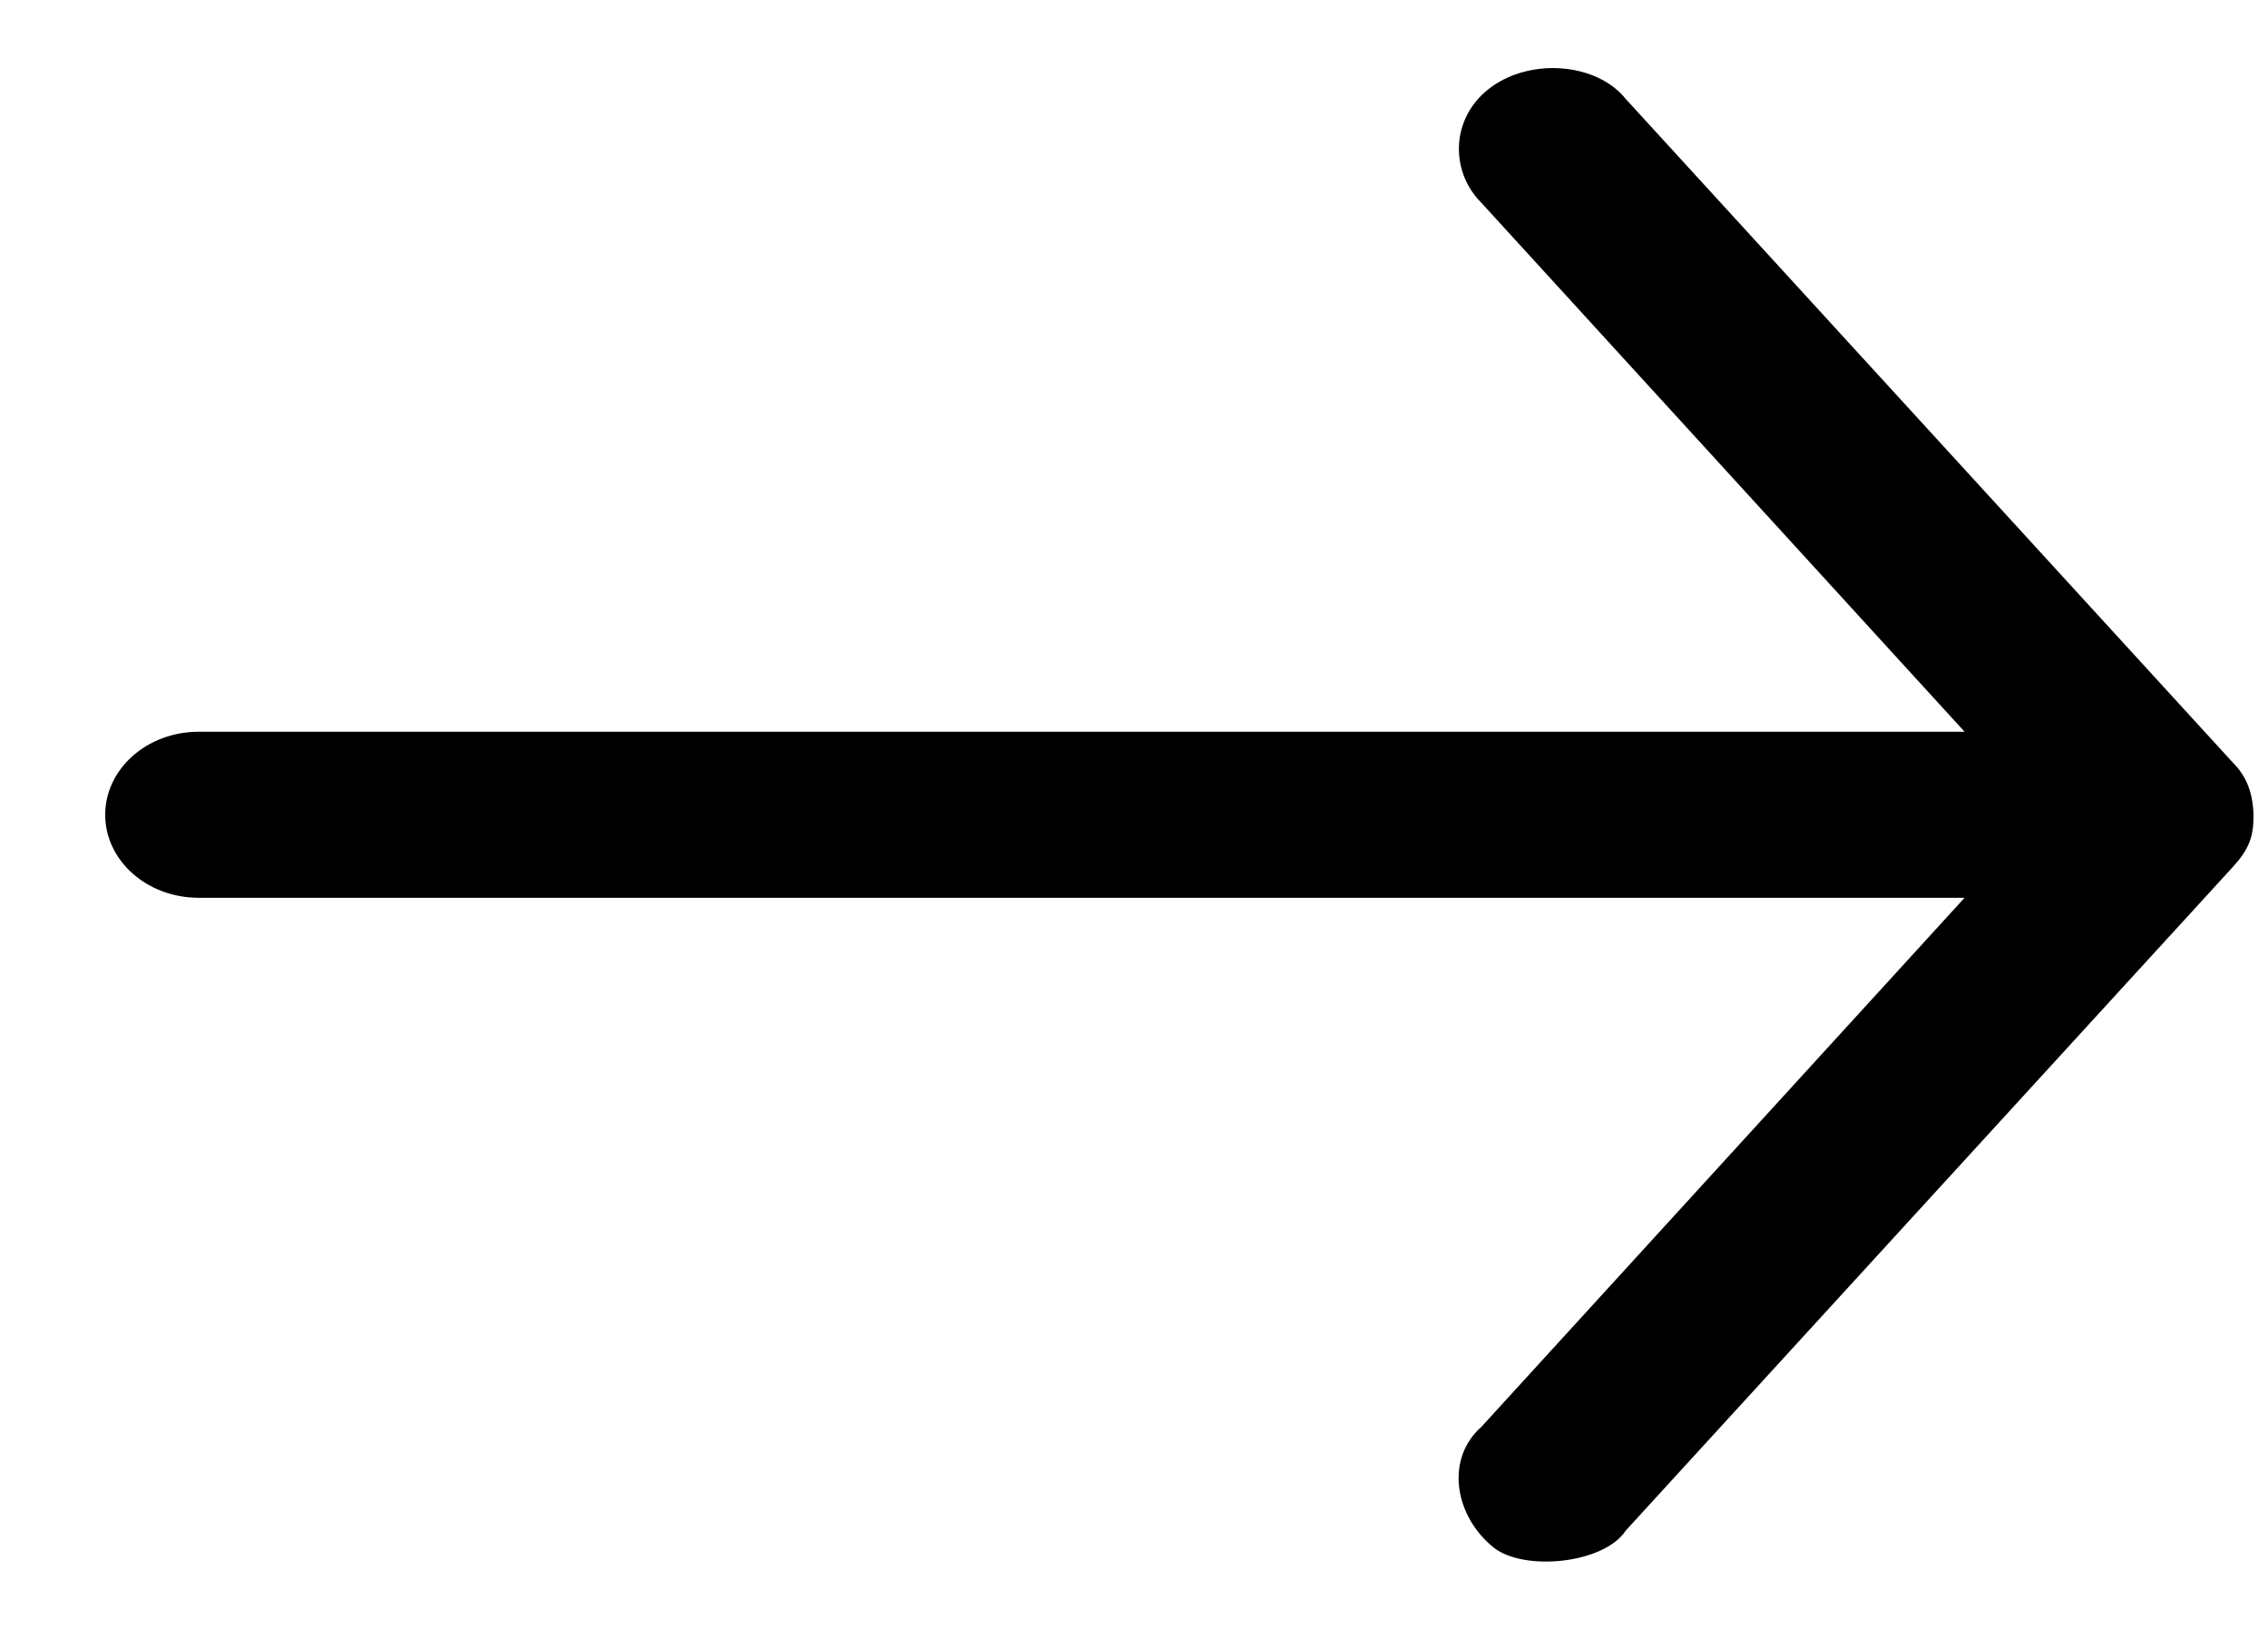
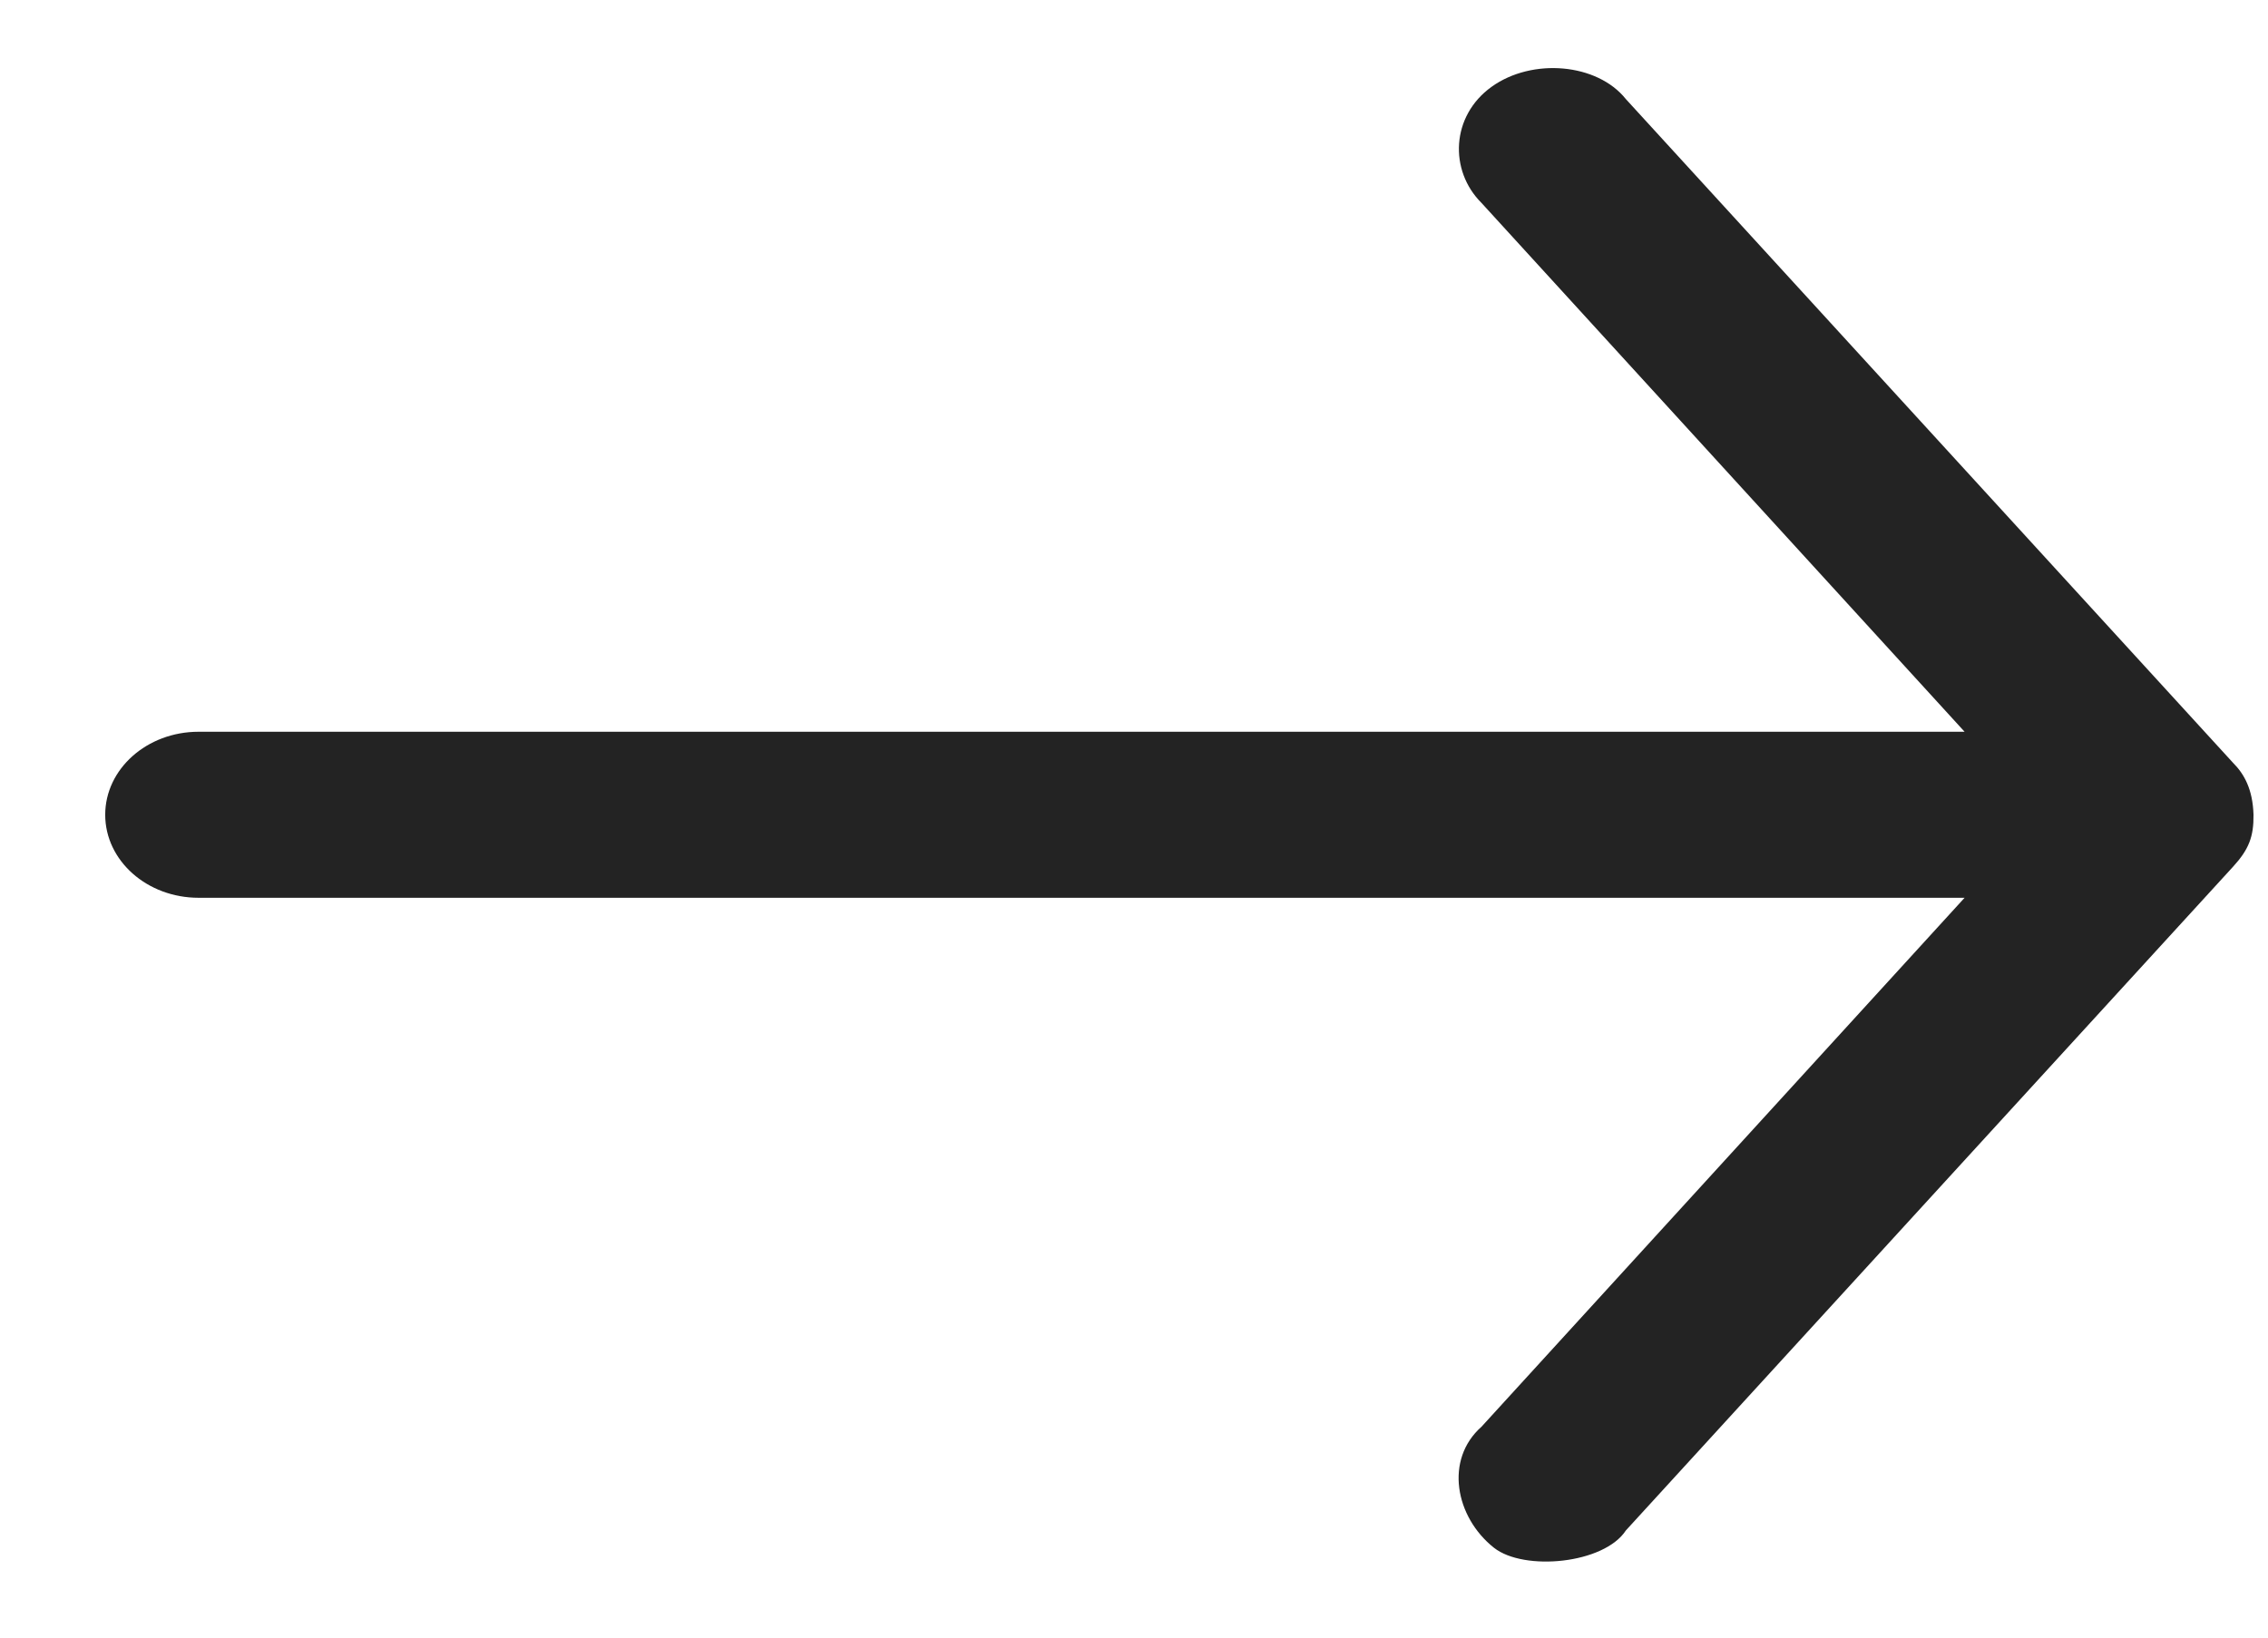
<svg xmlns="http://www.w3.org/2000/svg" width="18" height="13" viewBox="0 0 18 13" fill="none">
-   <path d="M17.885 6.468C17.879 6.266 17.811 6.144 17.723 6.056L12.904 0.787C12.677 0.502 12.161 0.457 11.838 0.689C11.516 0.92 11.499 1.353 11.758 1.611L15.592 5.809L1.576 5.809C1.167 5.809 0.835 6.104 0.835 6.468C0.835 6.832 1.167 7.127 1.576 7.127L15.592 7.127L11.758 11.326C11.464 11.586 11.548 12.042 11.857 12.287C12.096 12.475 12.731 12.415 12.904 12.149L17.723 6.88C17.848 6.743 17.887 6.642 17.885 6.468Z" fill="black" />
+   <path d="M17.885 6.468C17.879 6.266 17.811 6.144 17.723 6.056L12.904 0.787C12.677 0.502 12.161 0.457 11.838 0.689C11.516 0.92 11.499 1.353 11.758 1.611L15.592 5.809L1.576 5.809C1.167 5.809 0.835 6.104 0.835 6.468C0.835 6.832 1.167 7.127 1.576 7.127L15.592 7.127L11.758 11.326C11.464 11.586 11.548 12.042 11.857 12.287C12.096 12.475 12.731 12.415 12.904 12.149L17.723 6.88C17.848 6.743 17.887 6.642 17.885 6.468Z" fill="#232323" />
</svg>
